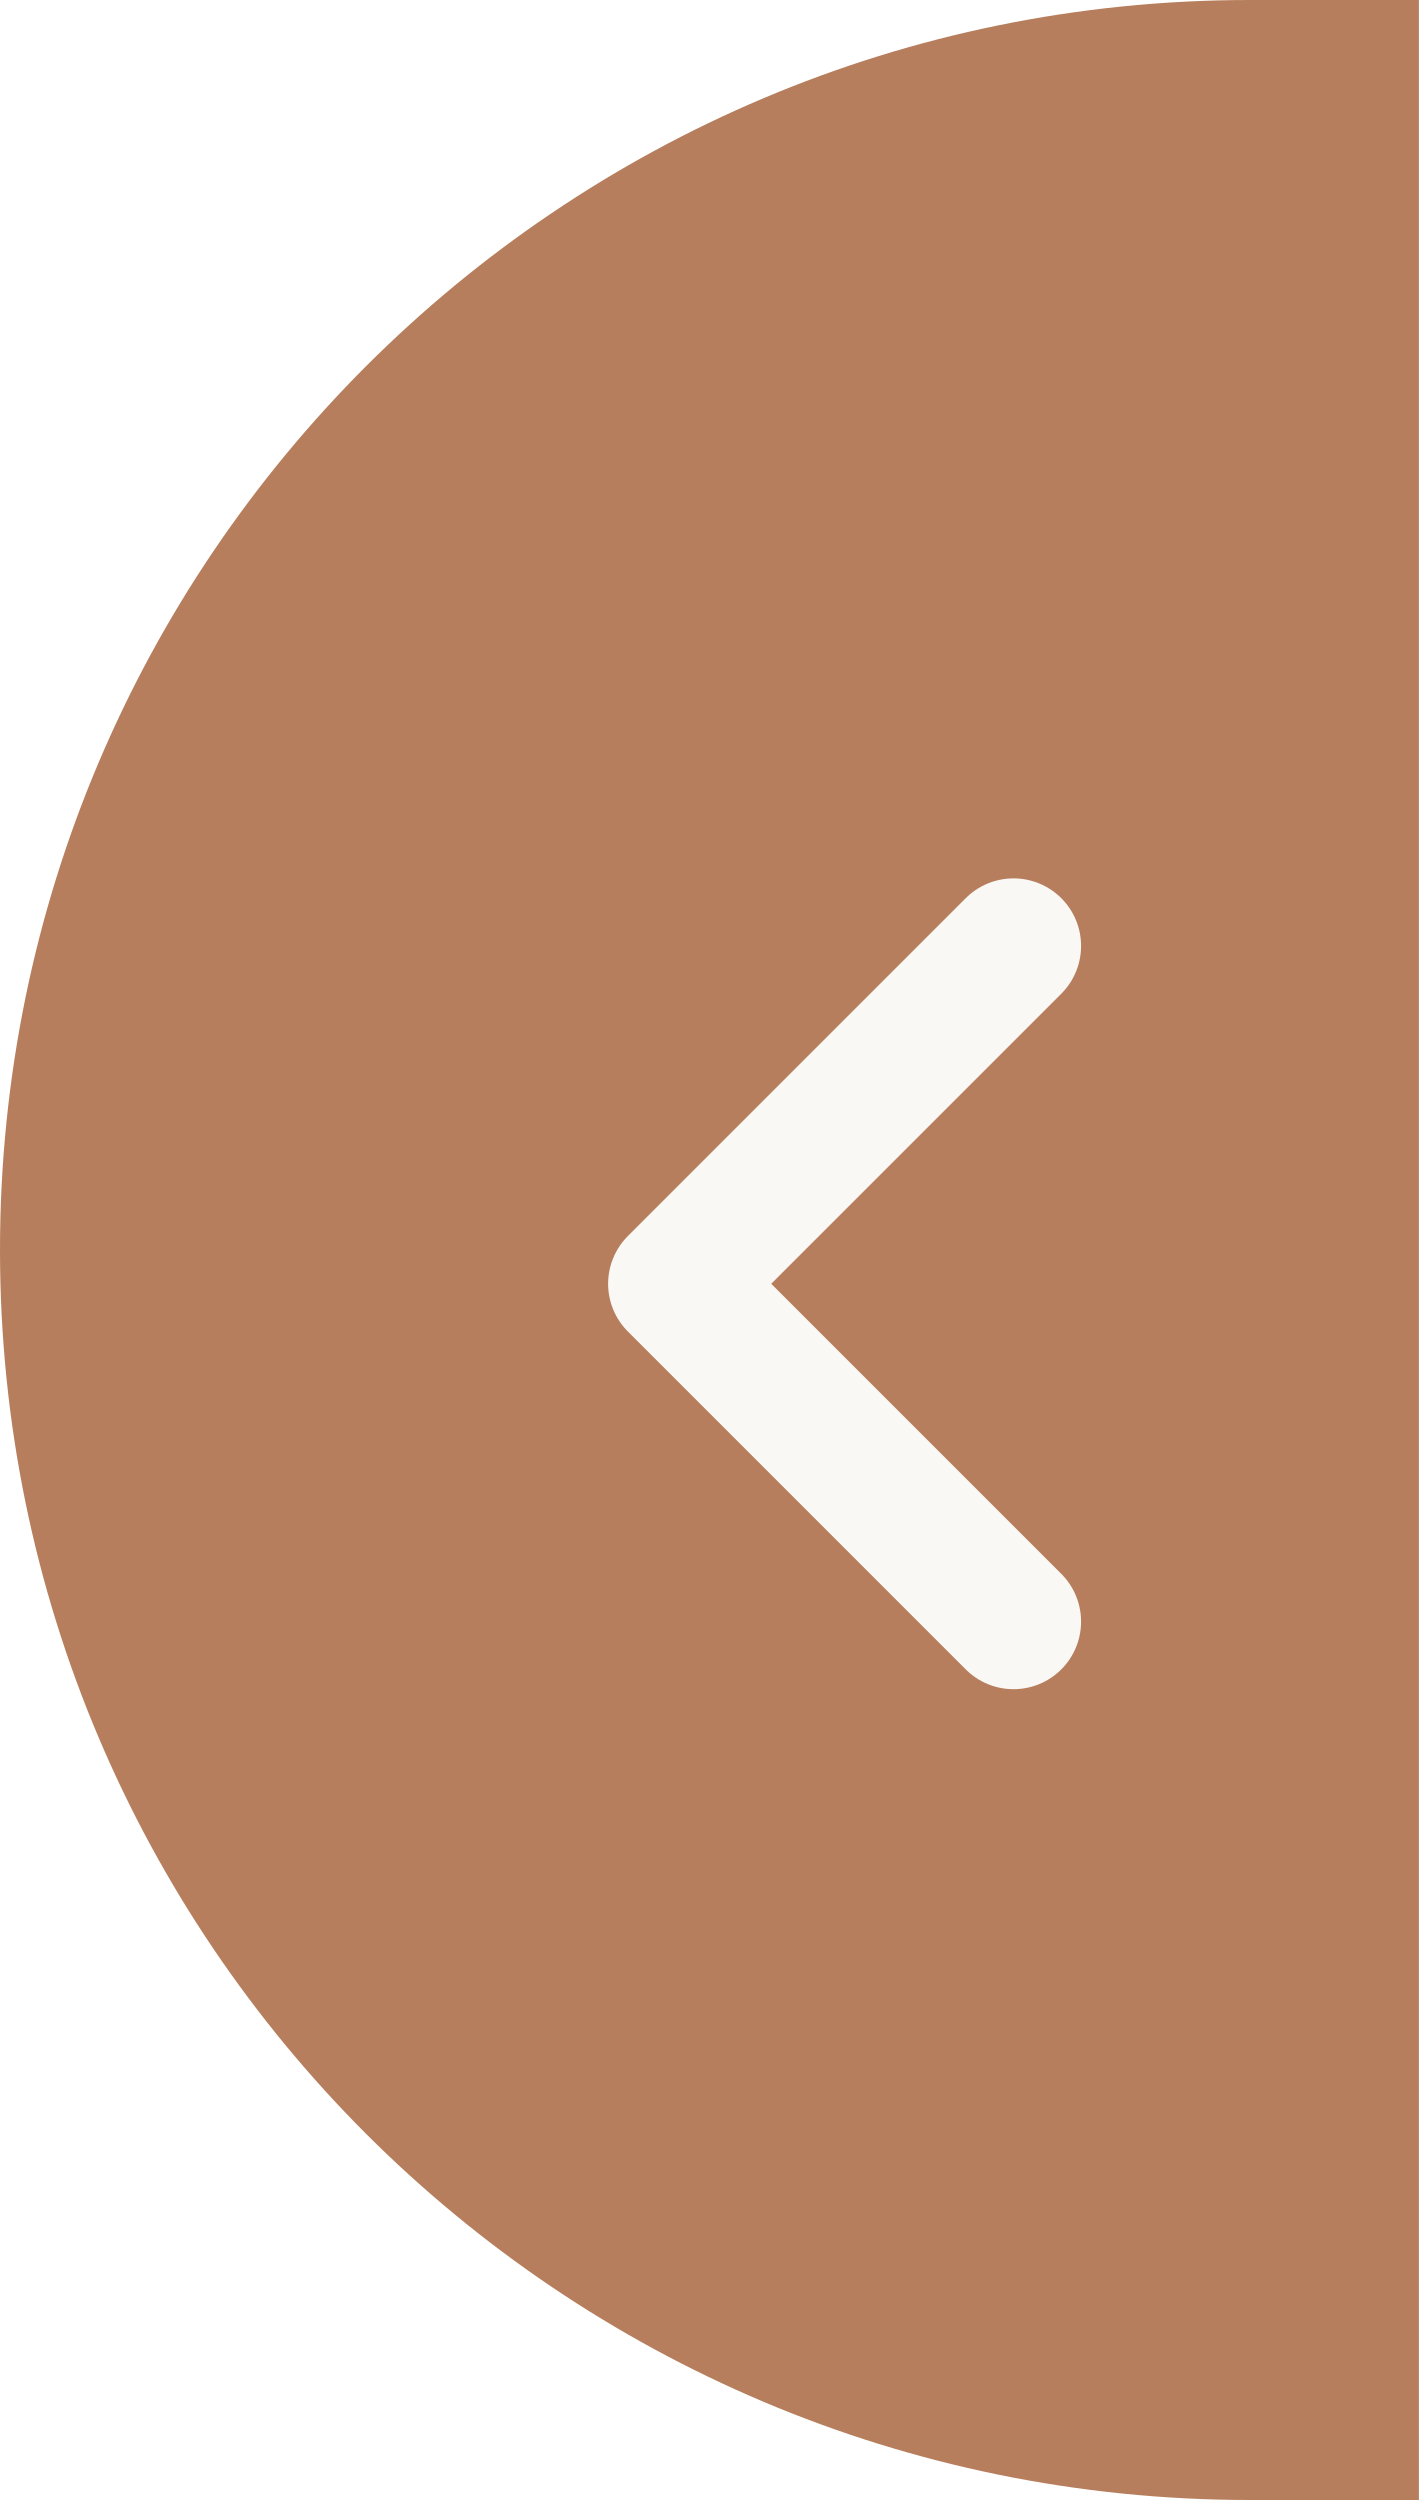
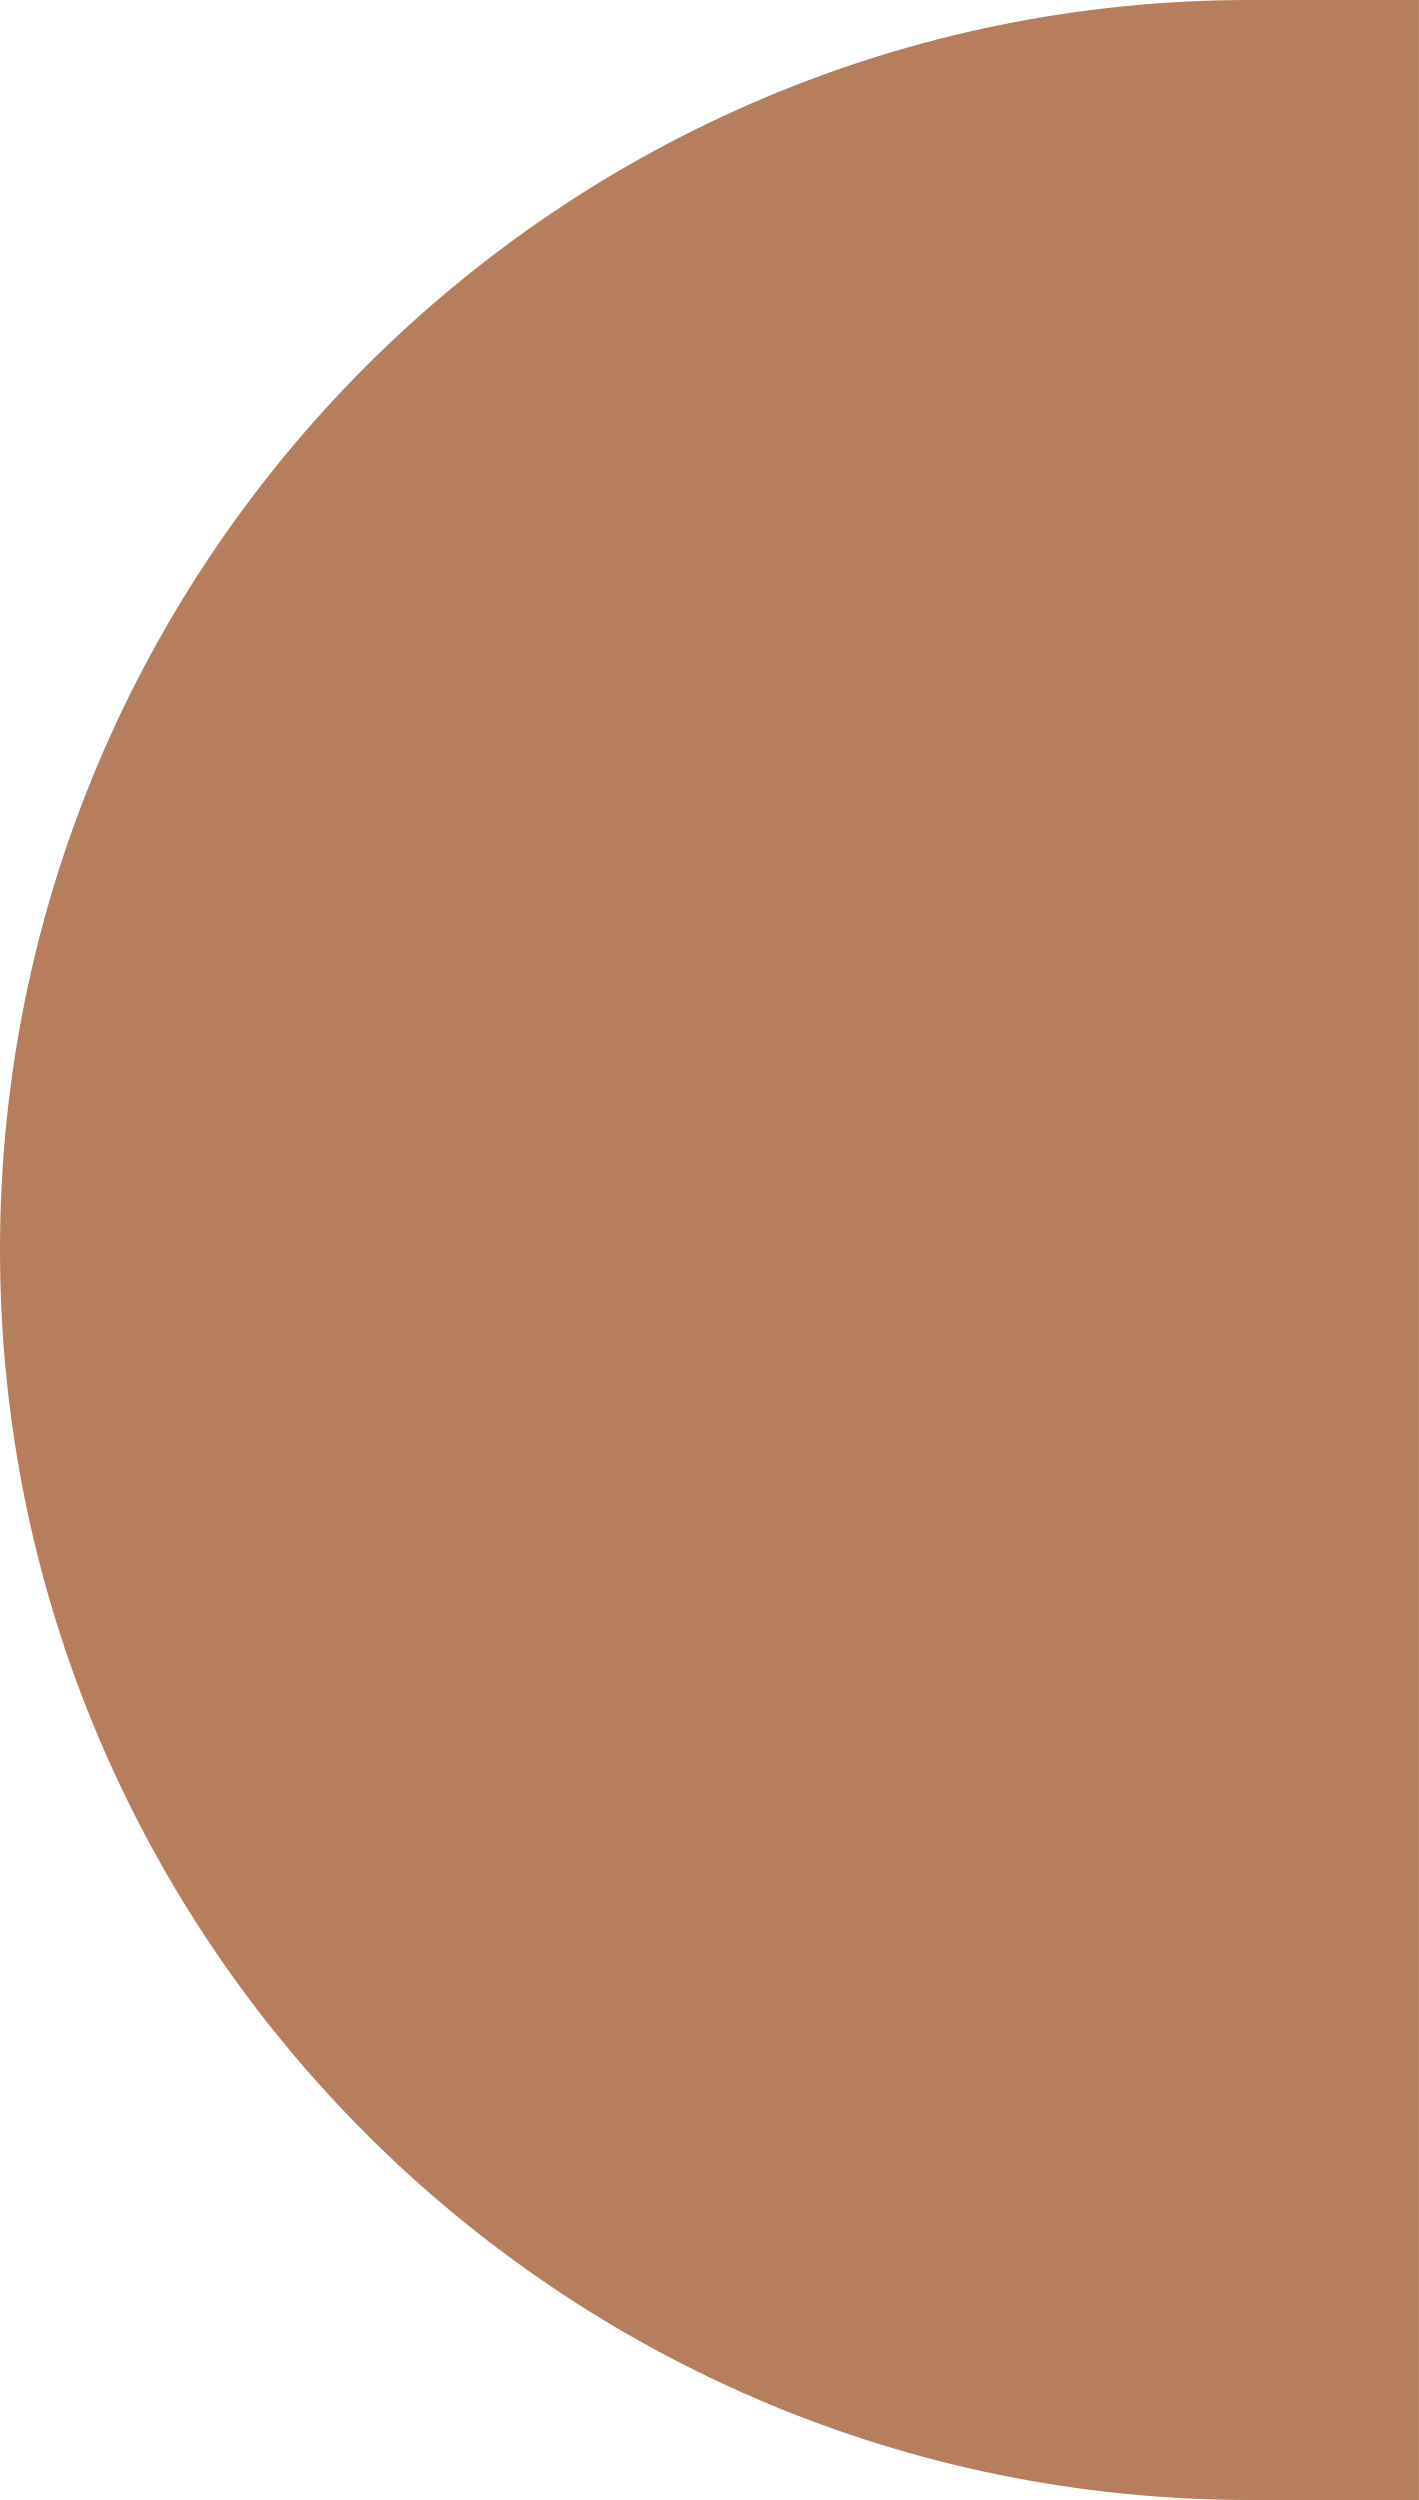
<svg xmlns="http://www.w3.org/2000/svg" width="21" height="37" viewBox="0 0 21 37" fill="none">
-   <path d="M21 37L18.5 37C8.283 37 -3.0906e-06 28.717 -2.19738e-06 18.5C-1.30415e-06 8.283 8.283 -1.11178e-06 18.5 -2.18557e-07L21 0L21 37Z" fill="#B67E5C" />
-   <path d="M15 14L10 19L15 24" stroke="#FAF8F5" stroke-width="2" stroke-linecap="round" stroke-linejoin="round" />
+   <path id="Rectangle 2434" d="M21 37L18.5 37C8.283 37 -3.0906e-06 28.717 -2.19738e-06 18.5C-1.30415e-06 8.283 8.283 -1.11178e-06 18.5 -2.18557e-07L21 0L21 37Z" fill="#B67E5C" />
</svg>
